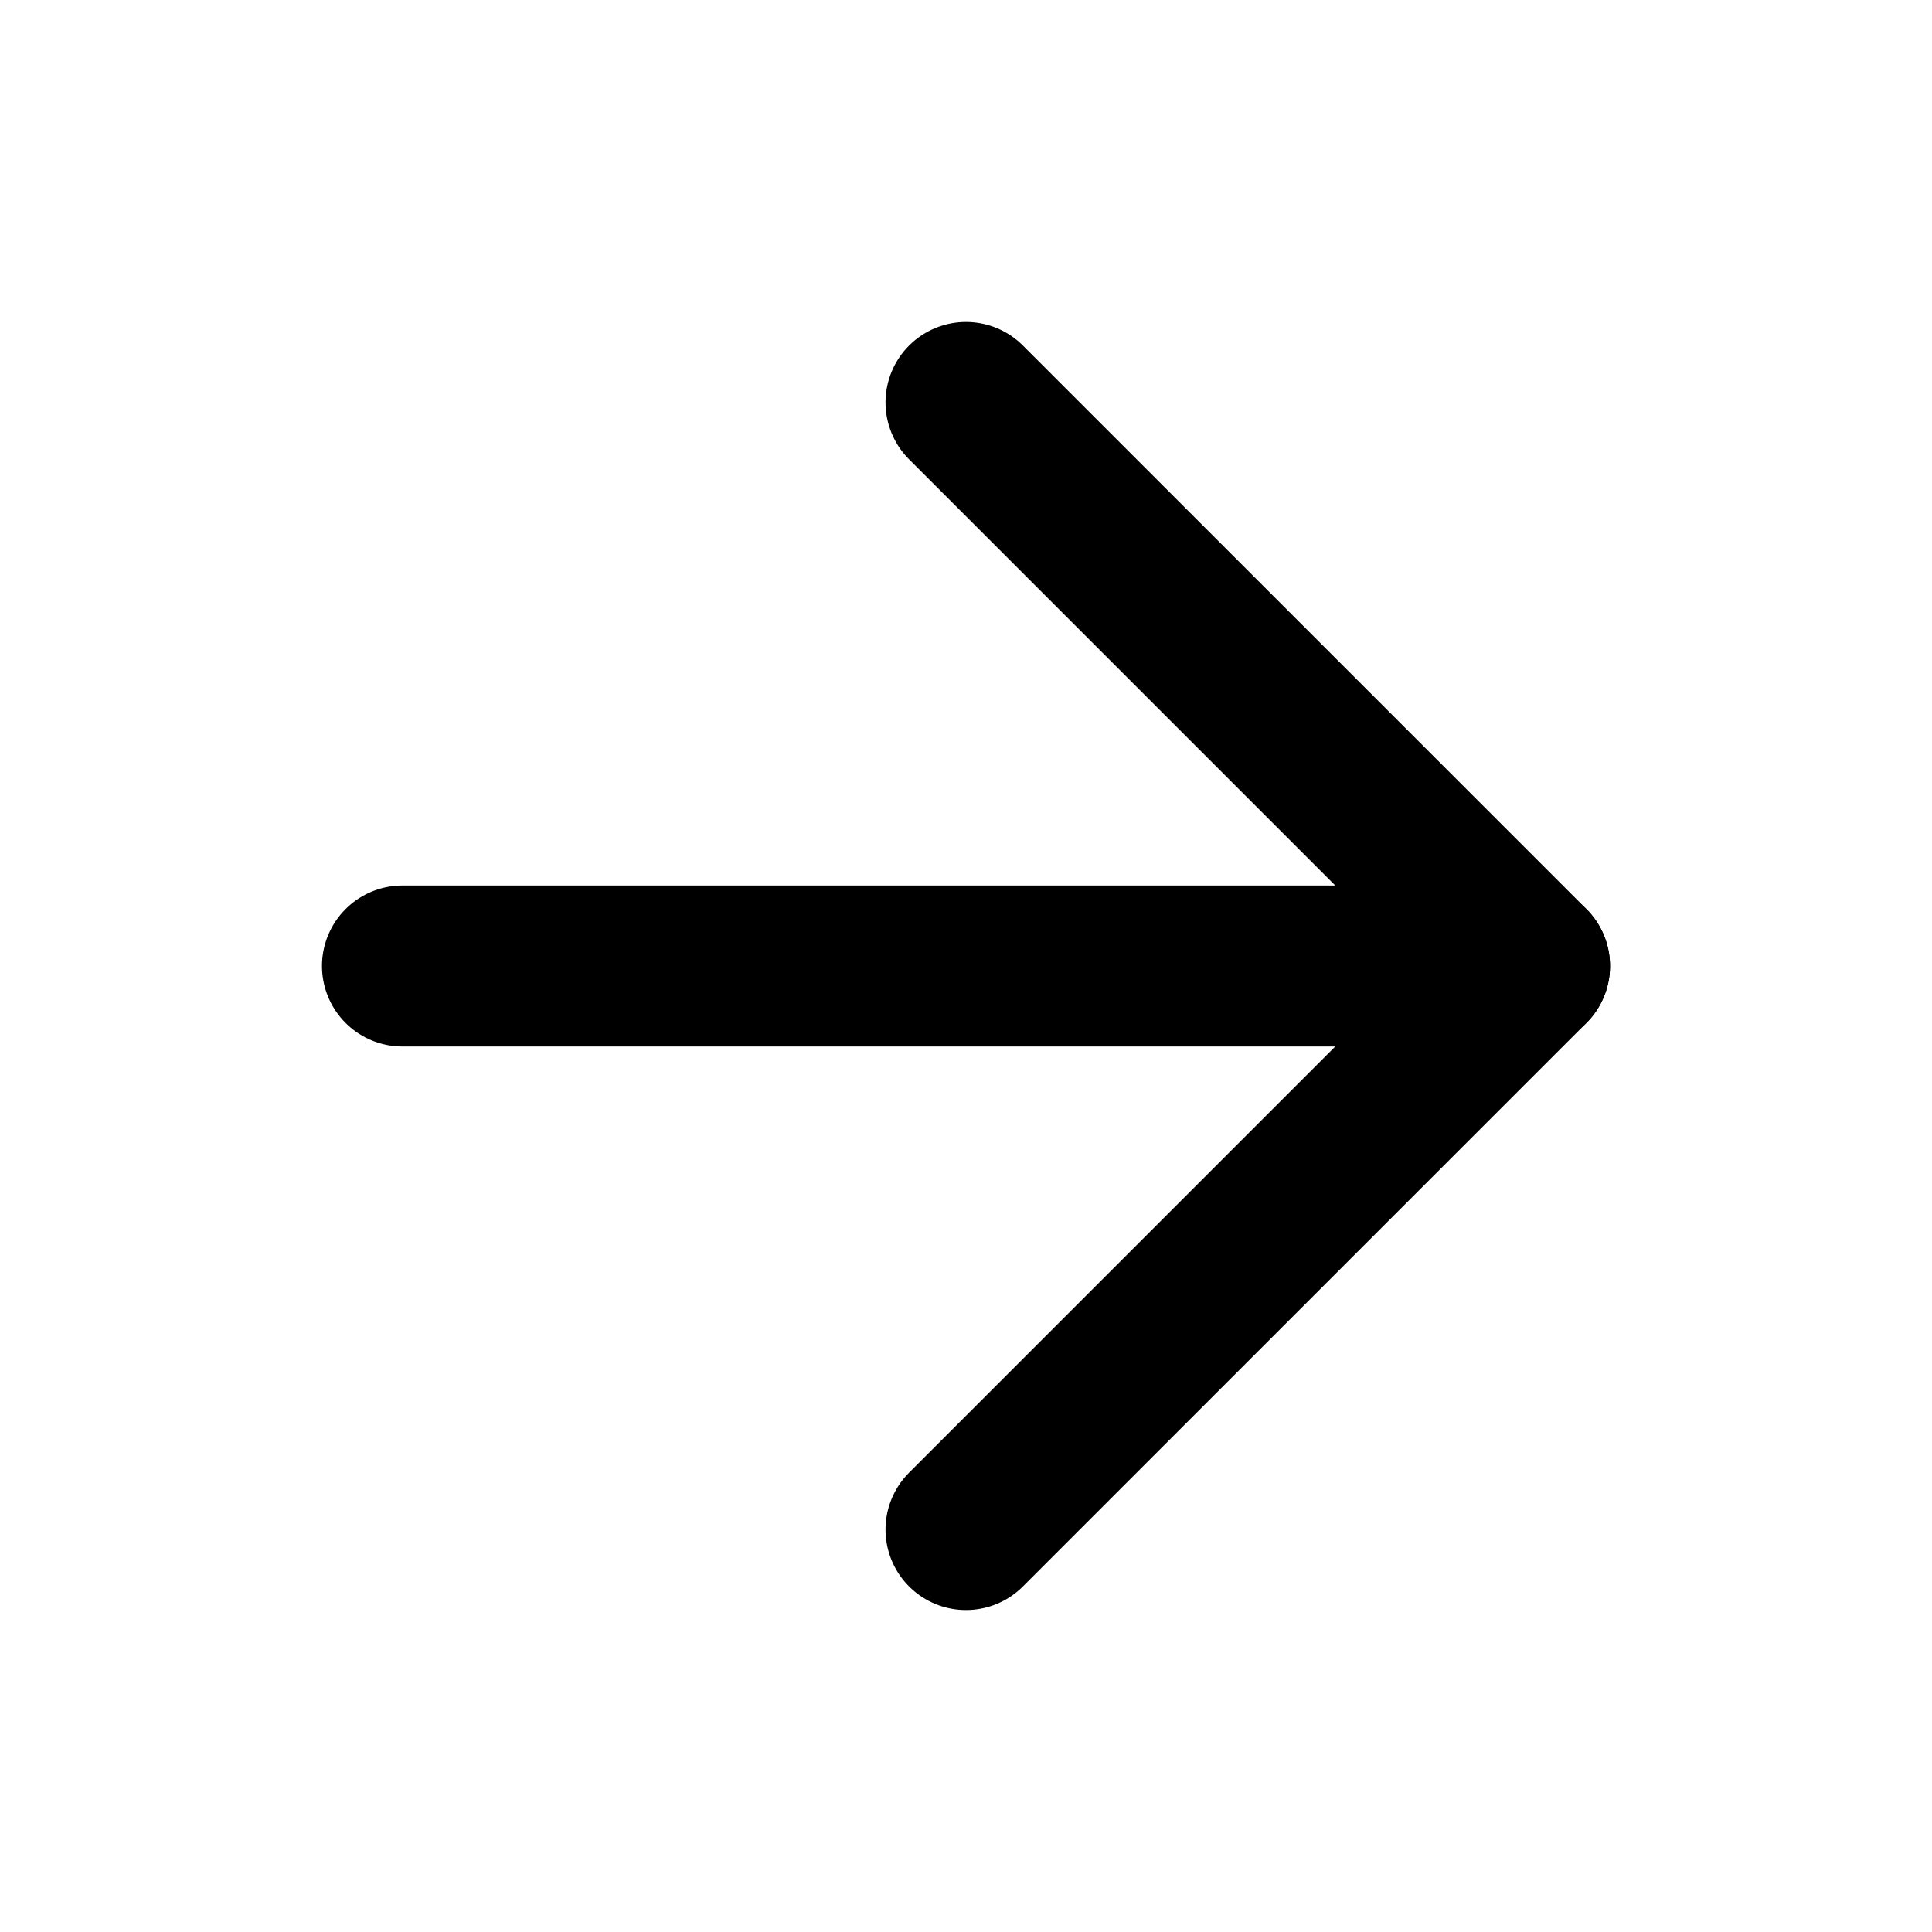
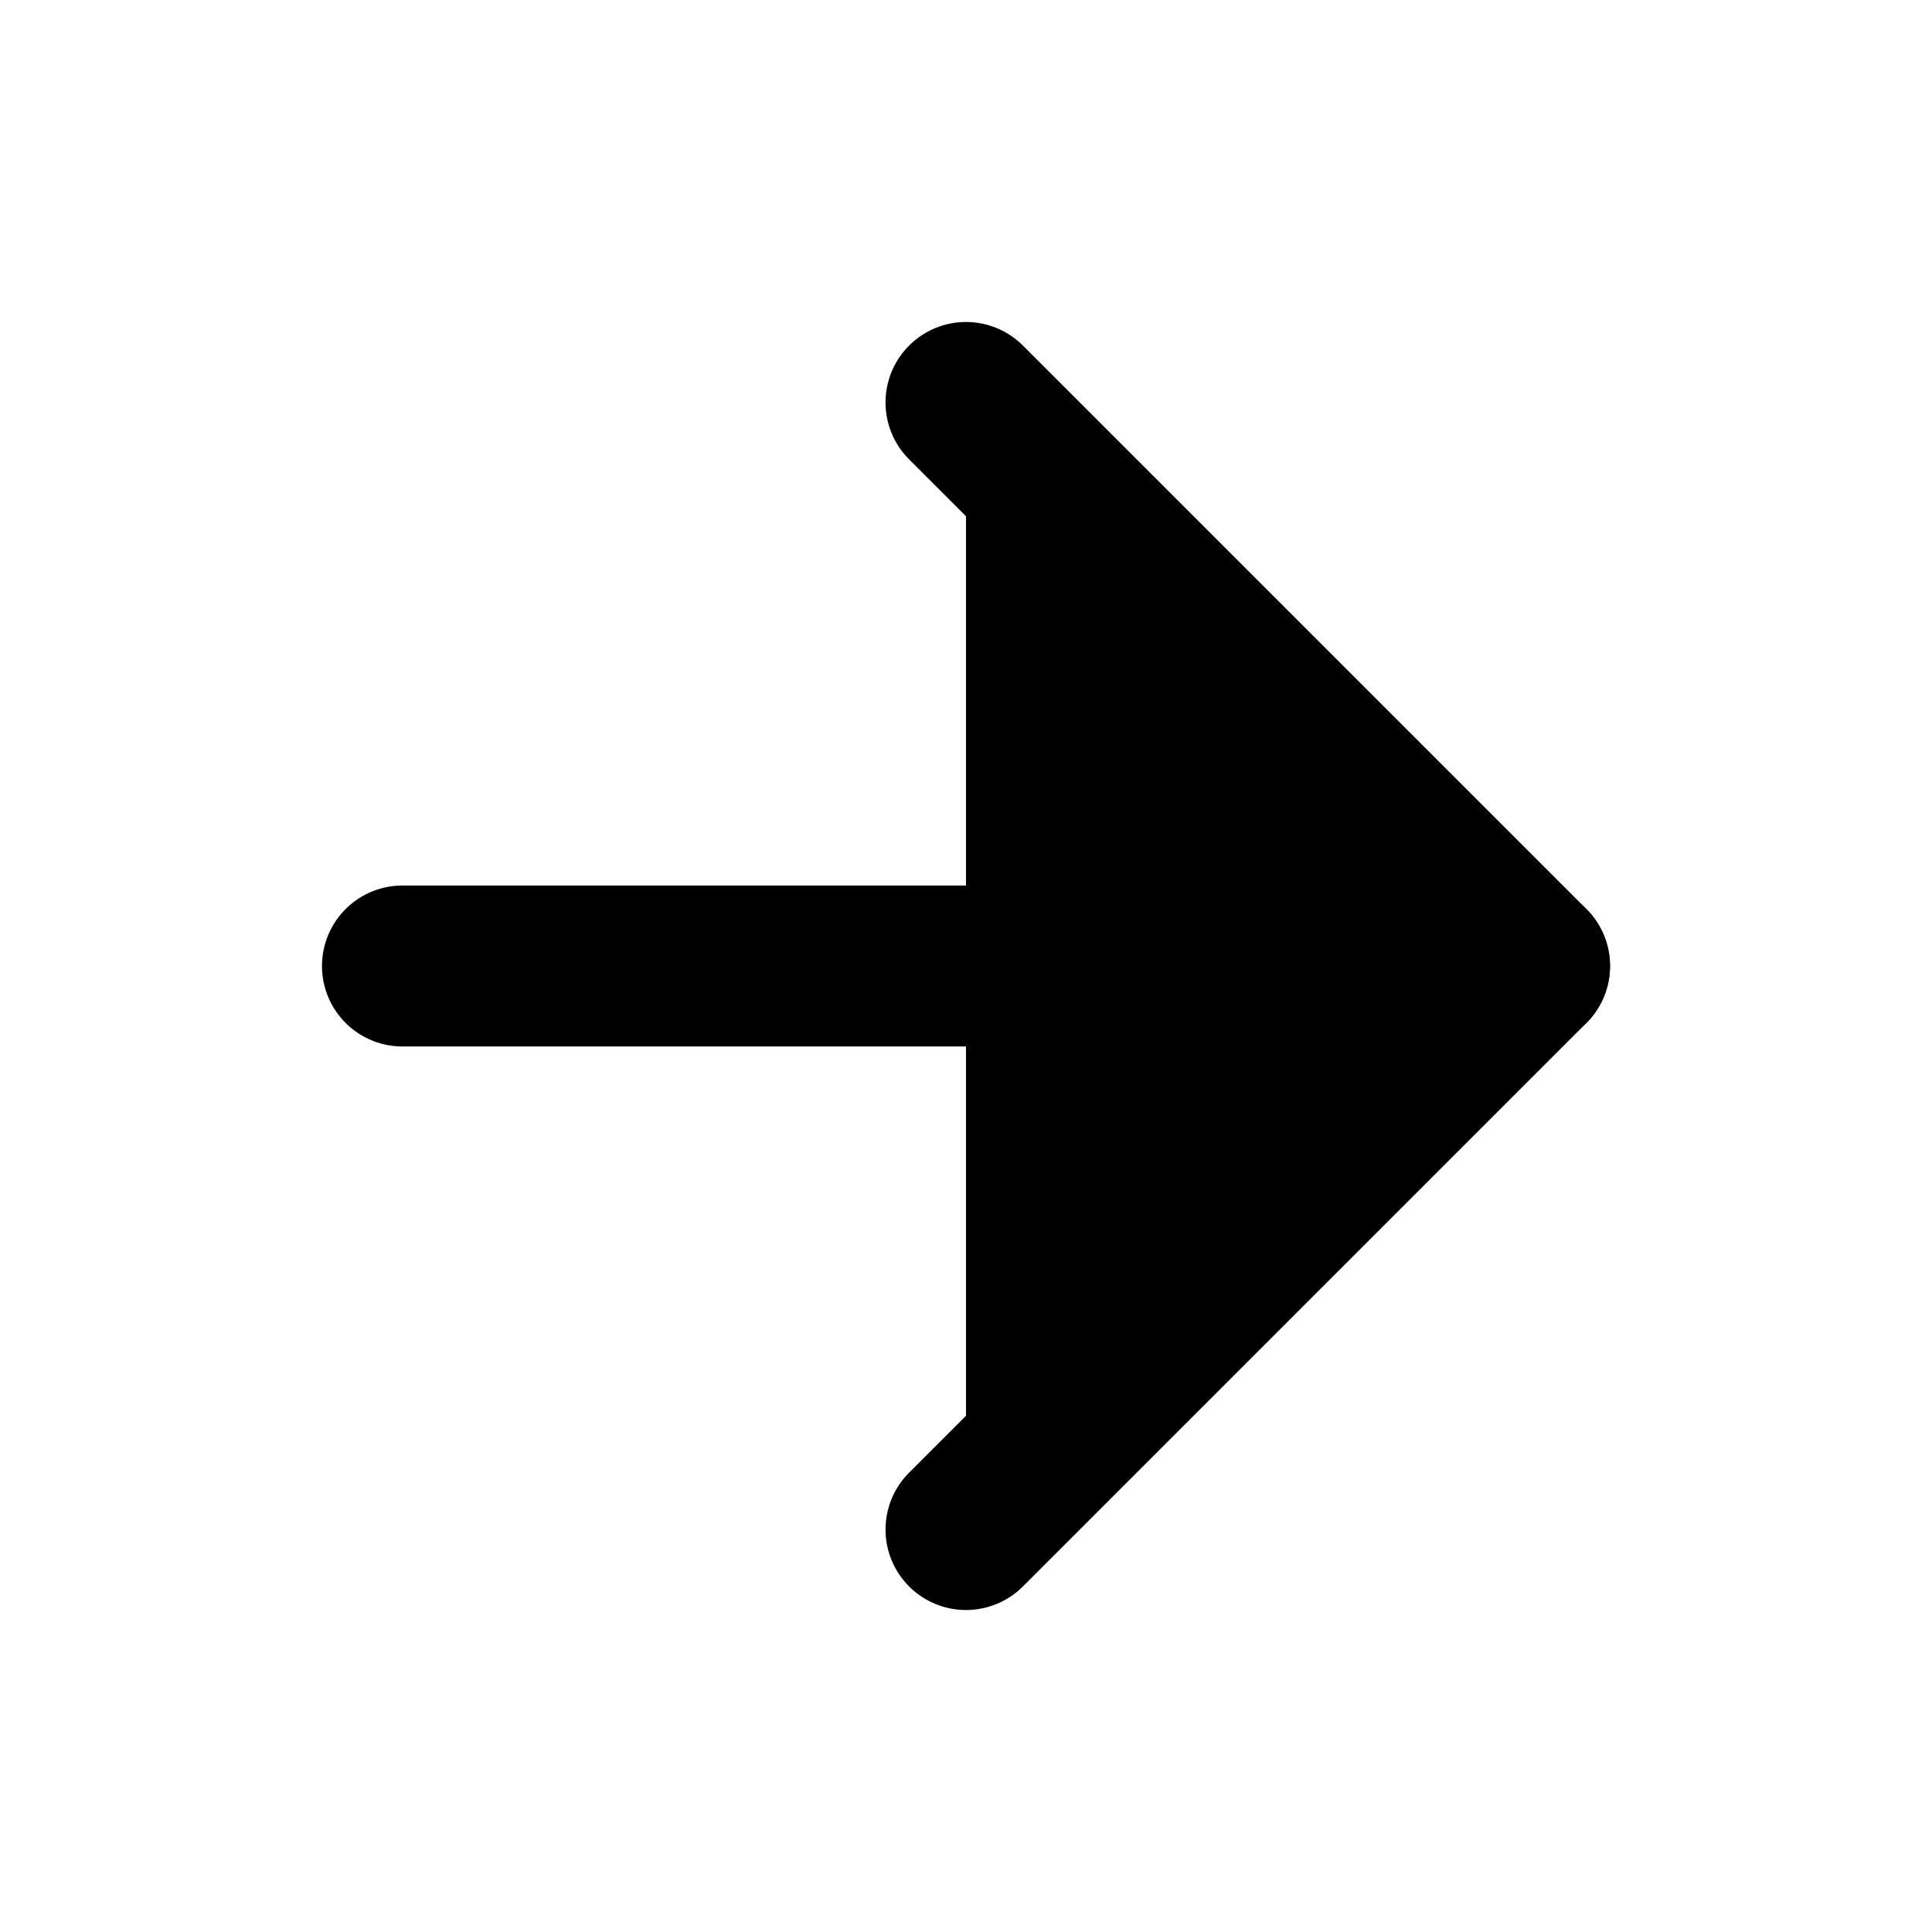
- <svg xmlns="http://www.w3.org/2000/svg" width="16" height="16" viewBox="0 0 16 16" fill="none">
+ <svg xmlns="http://www.w3.org/2000/svg" width="16" height="16" viewBox="0 0 16 16" fill="#000">
  <path d="M3.333 8H12.667" stroke="black" stroke-width="1.333" stroke-linecap="round" stroke-linejoin="round" />
  <path d="M8 12.667L12.667 8L8 3.333" stroke="black" stroke-width="1.333" stroke-linecap="round" stroke-linejoin="round" />
</svg>
